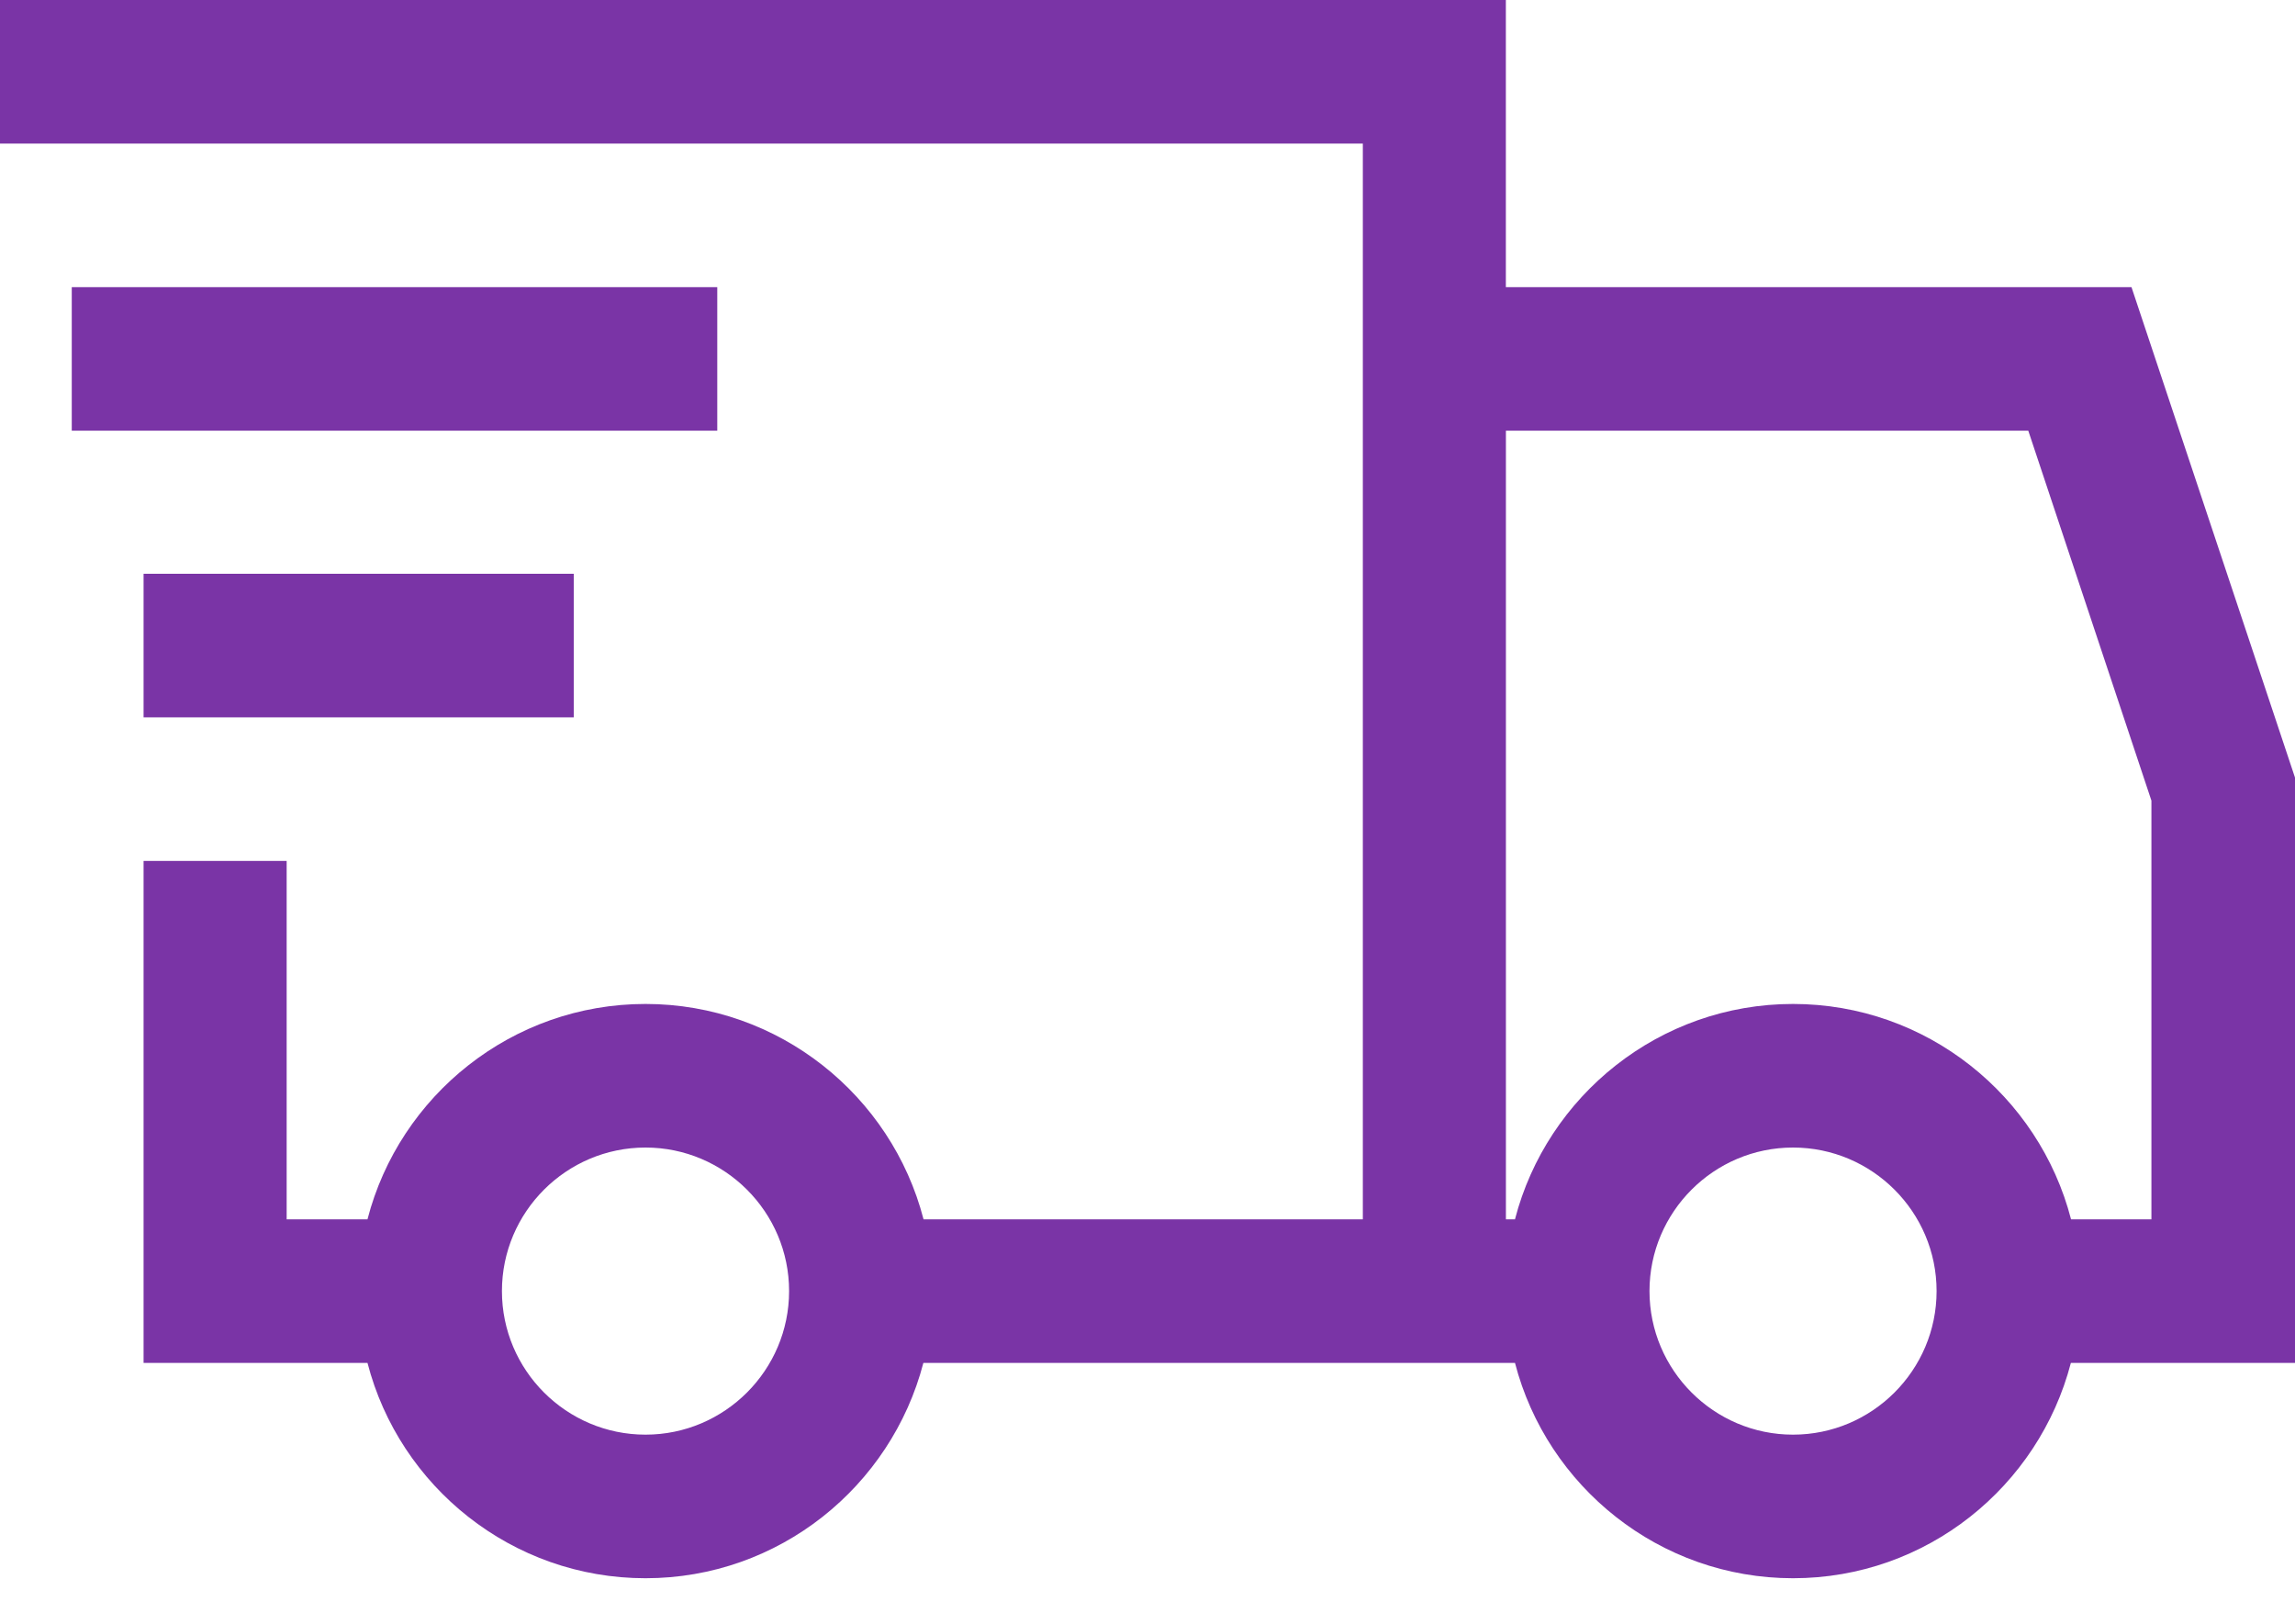
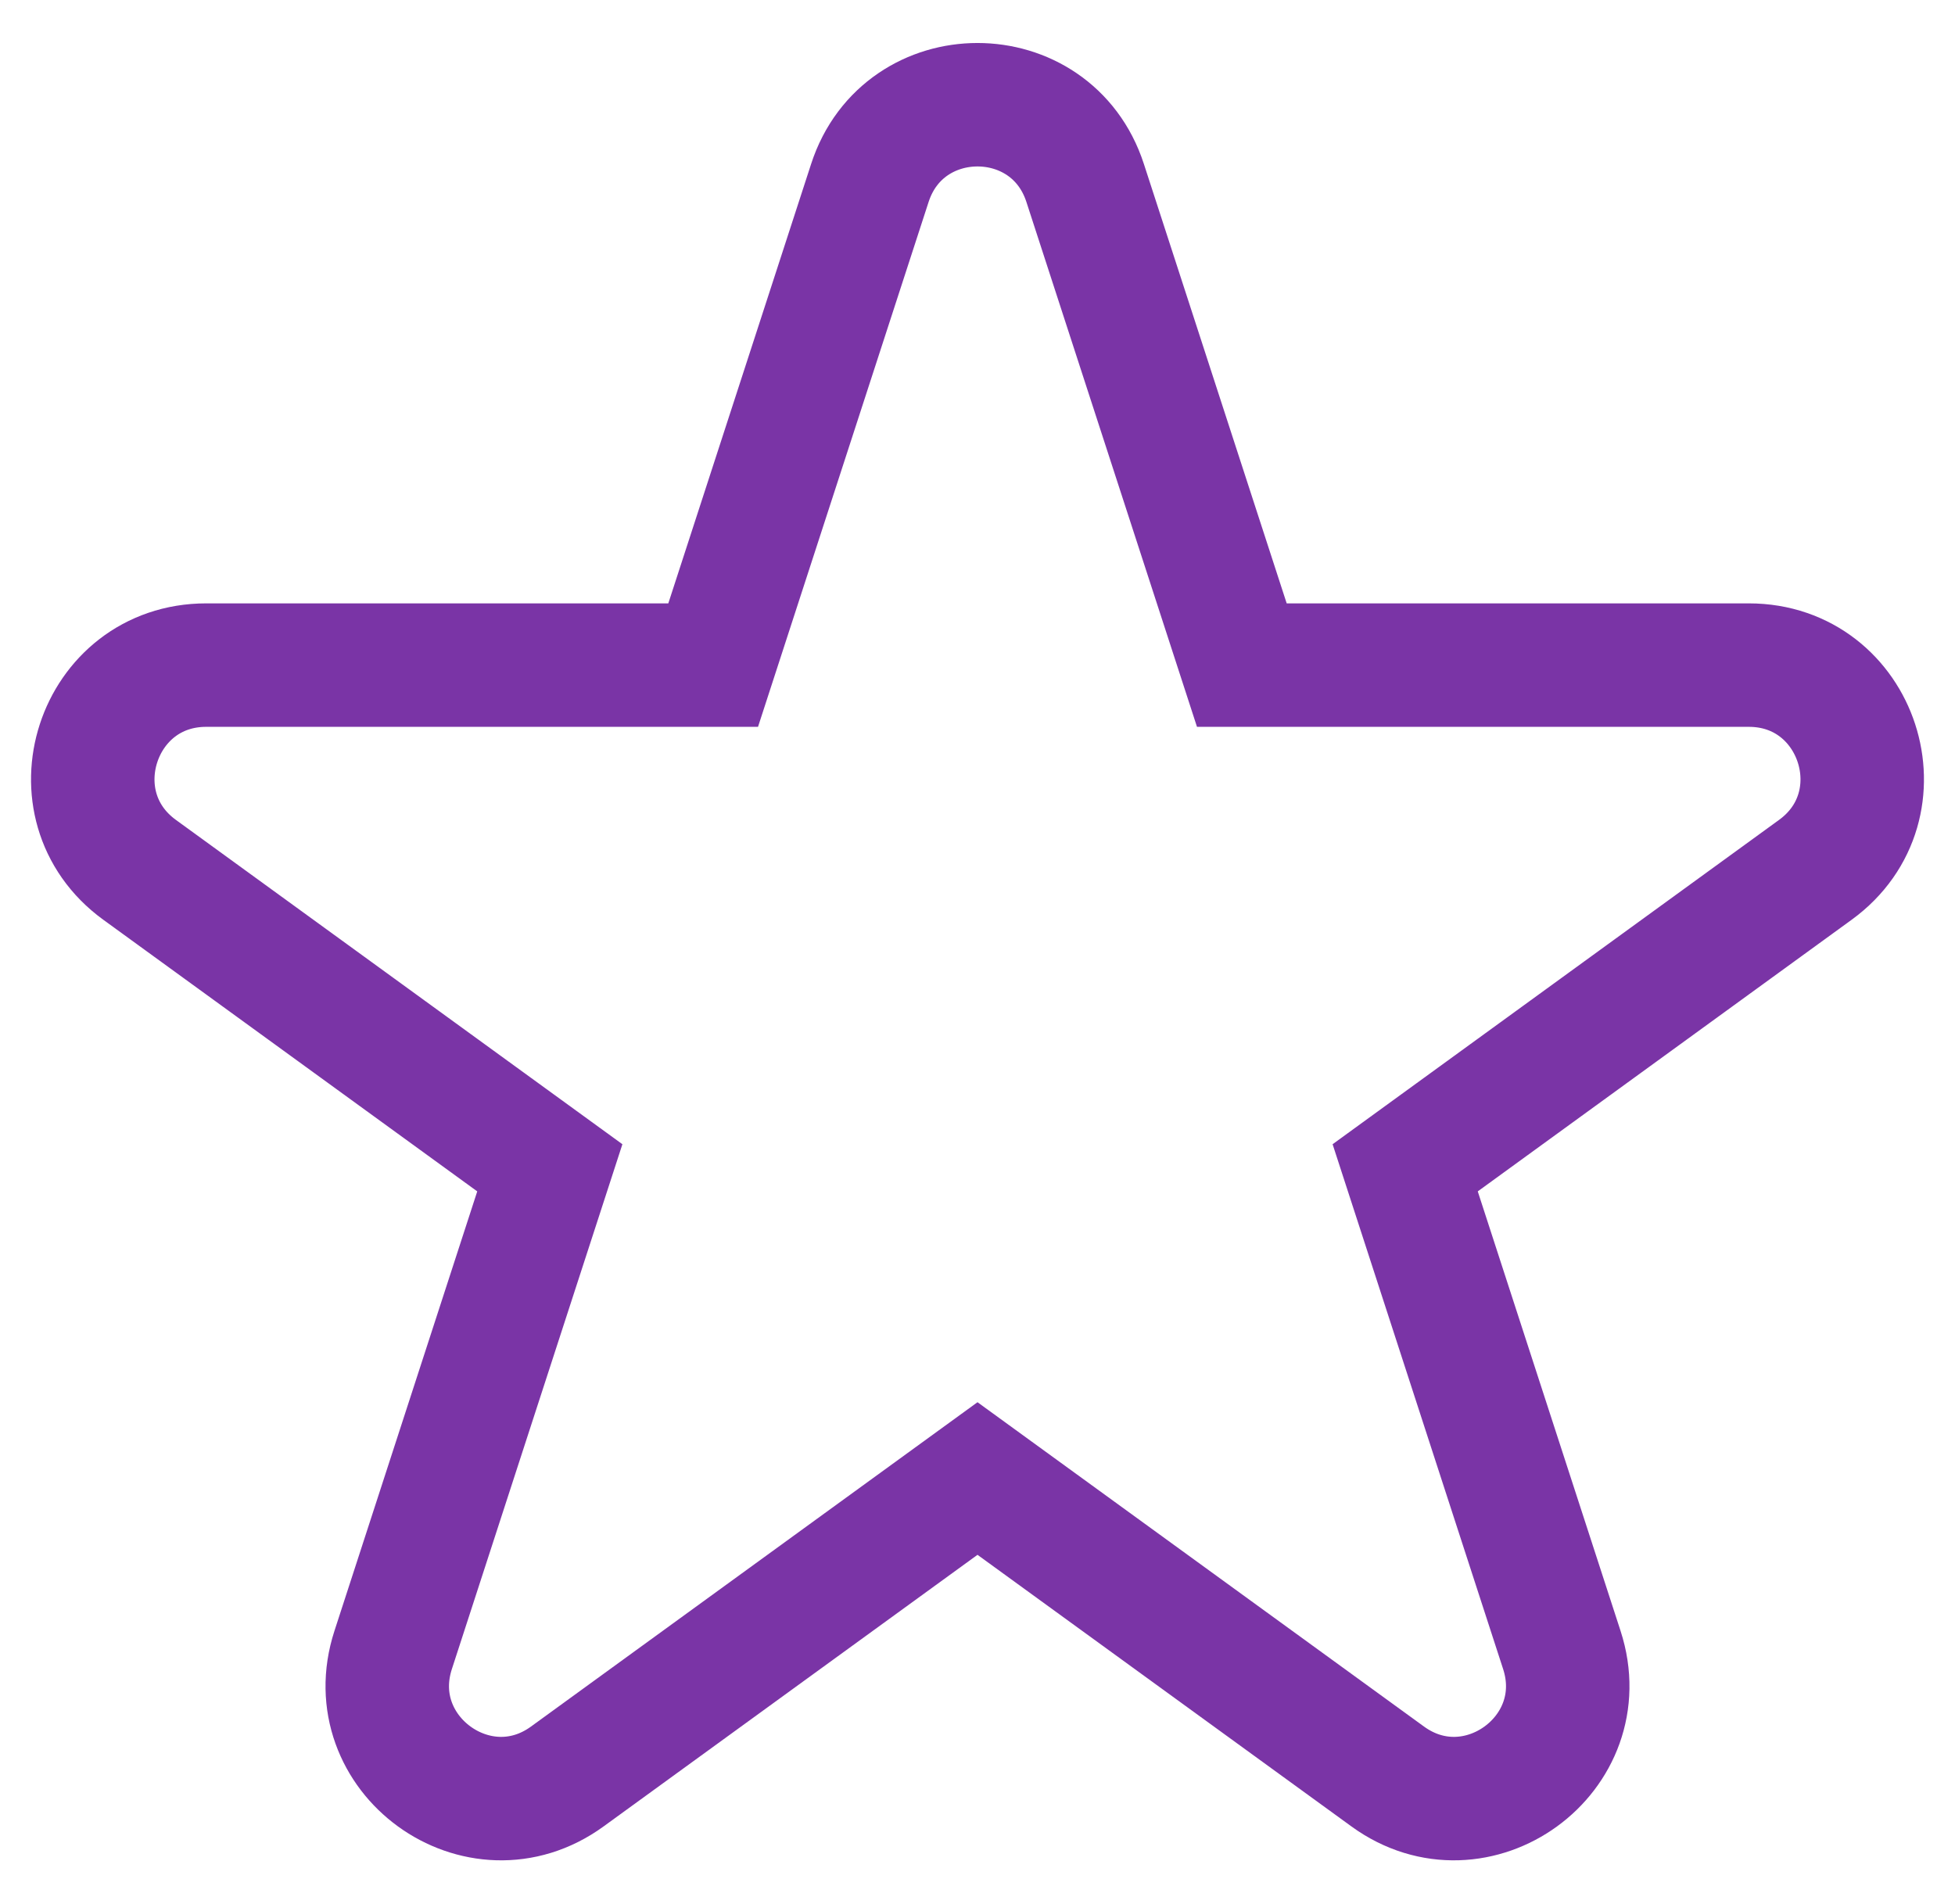
- <svg xmlns="http://www.w3.org/2000/svg" width="41" height="29" viewBox="0 0 41 29" fill="none">
-   <path fill-rule="evenodd" clip-rule="evenodd" d="M16.496 24.347L24.347 24.347H27.065C27.637 26.556 29.648 28.194 32.032 28.194C34.417 28.194 36.421 26.556 36.996 24.347H41V13.891L38.079 5.13H26.902V0H0V2.565H24.347V21.782H16.499C15.928 19.573 13.916 17.935 11.532 17.935C9.147 17.935 7.136 19.573 6.565 21.782H5.121V15.38H2.565V24.347H6.565C7.136 26.556 9.147 28.194 11.532 28.194C13.916 28.194 15.921 26.556 16.496 24.347ZM38.435 21.782H36.999C36.428 19.573 34.417 17.935 32.032 17.935C29.648 17.935 27.637 19.573 27.065 21.782H26.903V7.694H36.235L38.435 14.303V21.782ZM32.032 20.5C30.619 20.5 29.468 21.651 29.468 23.064C29.468 24.478 30.619 25.629 32.032 25.629C33.446 25.629 34.597 24.478 34.597 23.064C34.597 21.651 33.446 20.5 32.032 20.5ZM8.967 23.064C8.967 21.651 10.118 20.5 11.532 20.5C12.945 20.5 14.097 21.651 14.097 23.064C14.097 24.478 12.945 25.629 11.532 25.629C10.118 25.629 8.967 24.478 8.967 23.064ZM12.814 5.13H1.282V7.694H12.814V5.13ZM2.565 10.25H10.25V12.815H2.565V10.25Z" fill="#7A34A6" />
+ <svg xmlns="http://www.w3.org/2000/svg" width="38" height="37" viewBox="0 0 38 37" fill="none">
+   <path d="M21.092 3.556C20.434 1.529 17.566 1.529 16.908 3.556L13.862 12.929H4.008C1.876 12.929 0.99 15.656 2.714 16.909L10.687 22.701L7.642 32.074C6.983 34.1 9.303 35.786 11.027 34.533L19 28.741L26.973 34.533C28.697 35.786 31.017 34.1 30.358 32.074L27.313 22.701L35.285 16.909C37.01 15.656 36.124 12.929 33.992 12.929H24.138L21.092 3.556ZM27.268 22.563C27.268 22.563 27.268 22.563 27.268 22.563L27.268 22.563Z" stroke="#7A34A6" stroke-width="2.4" />
</svg>
